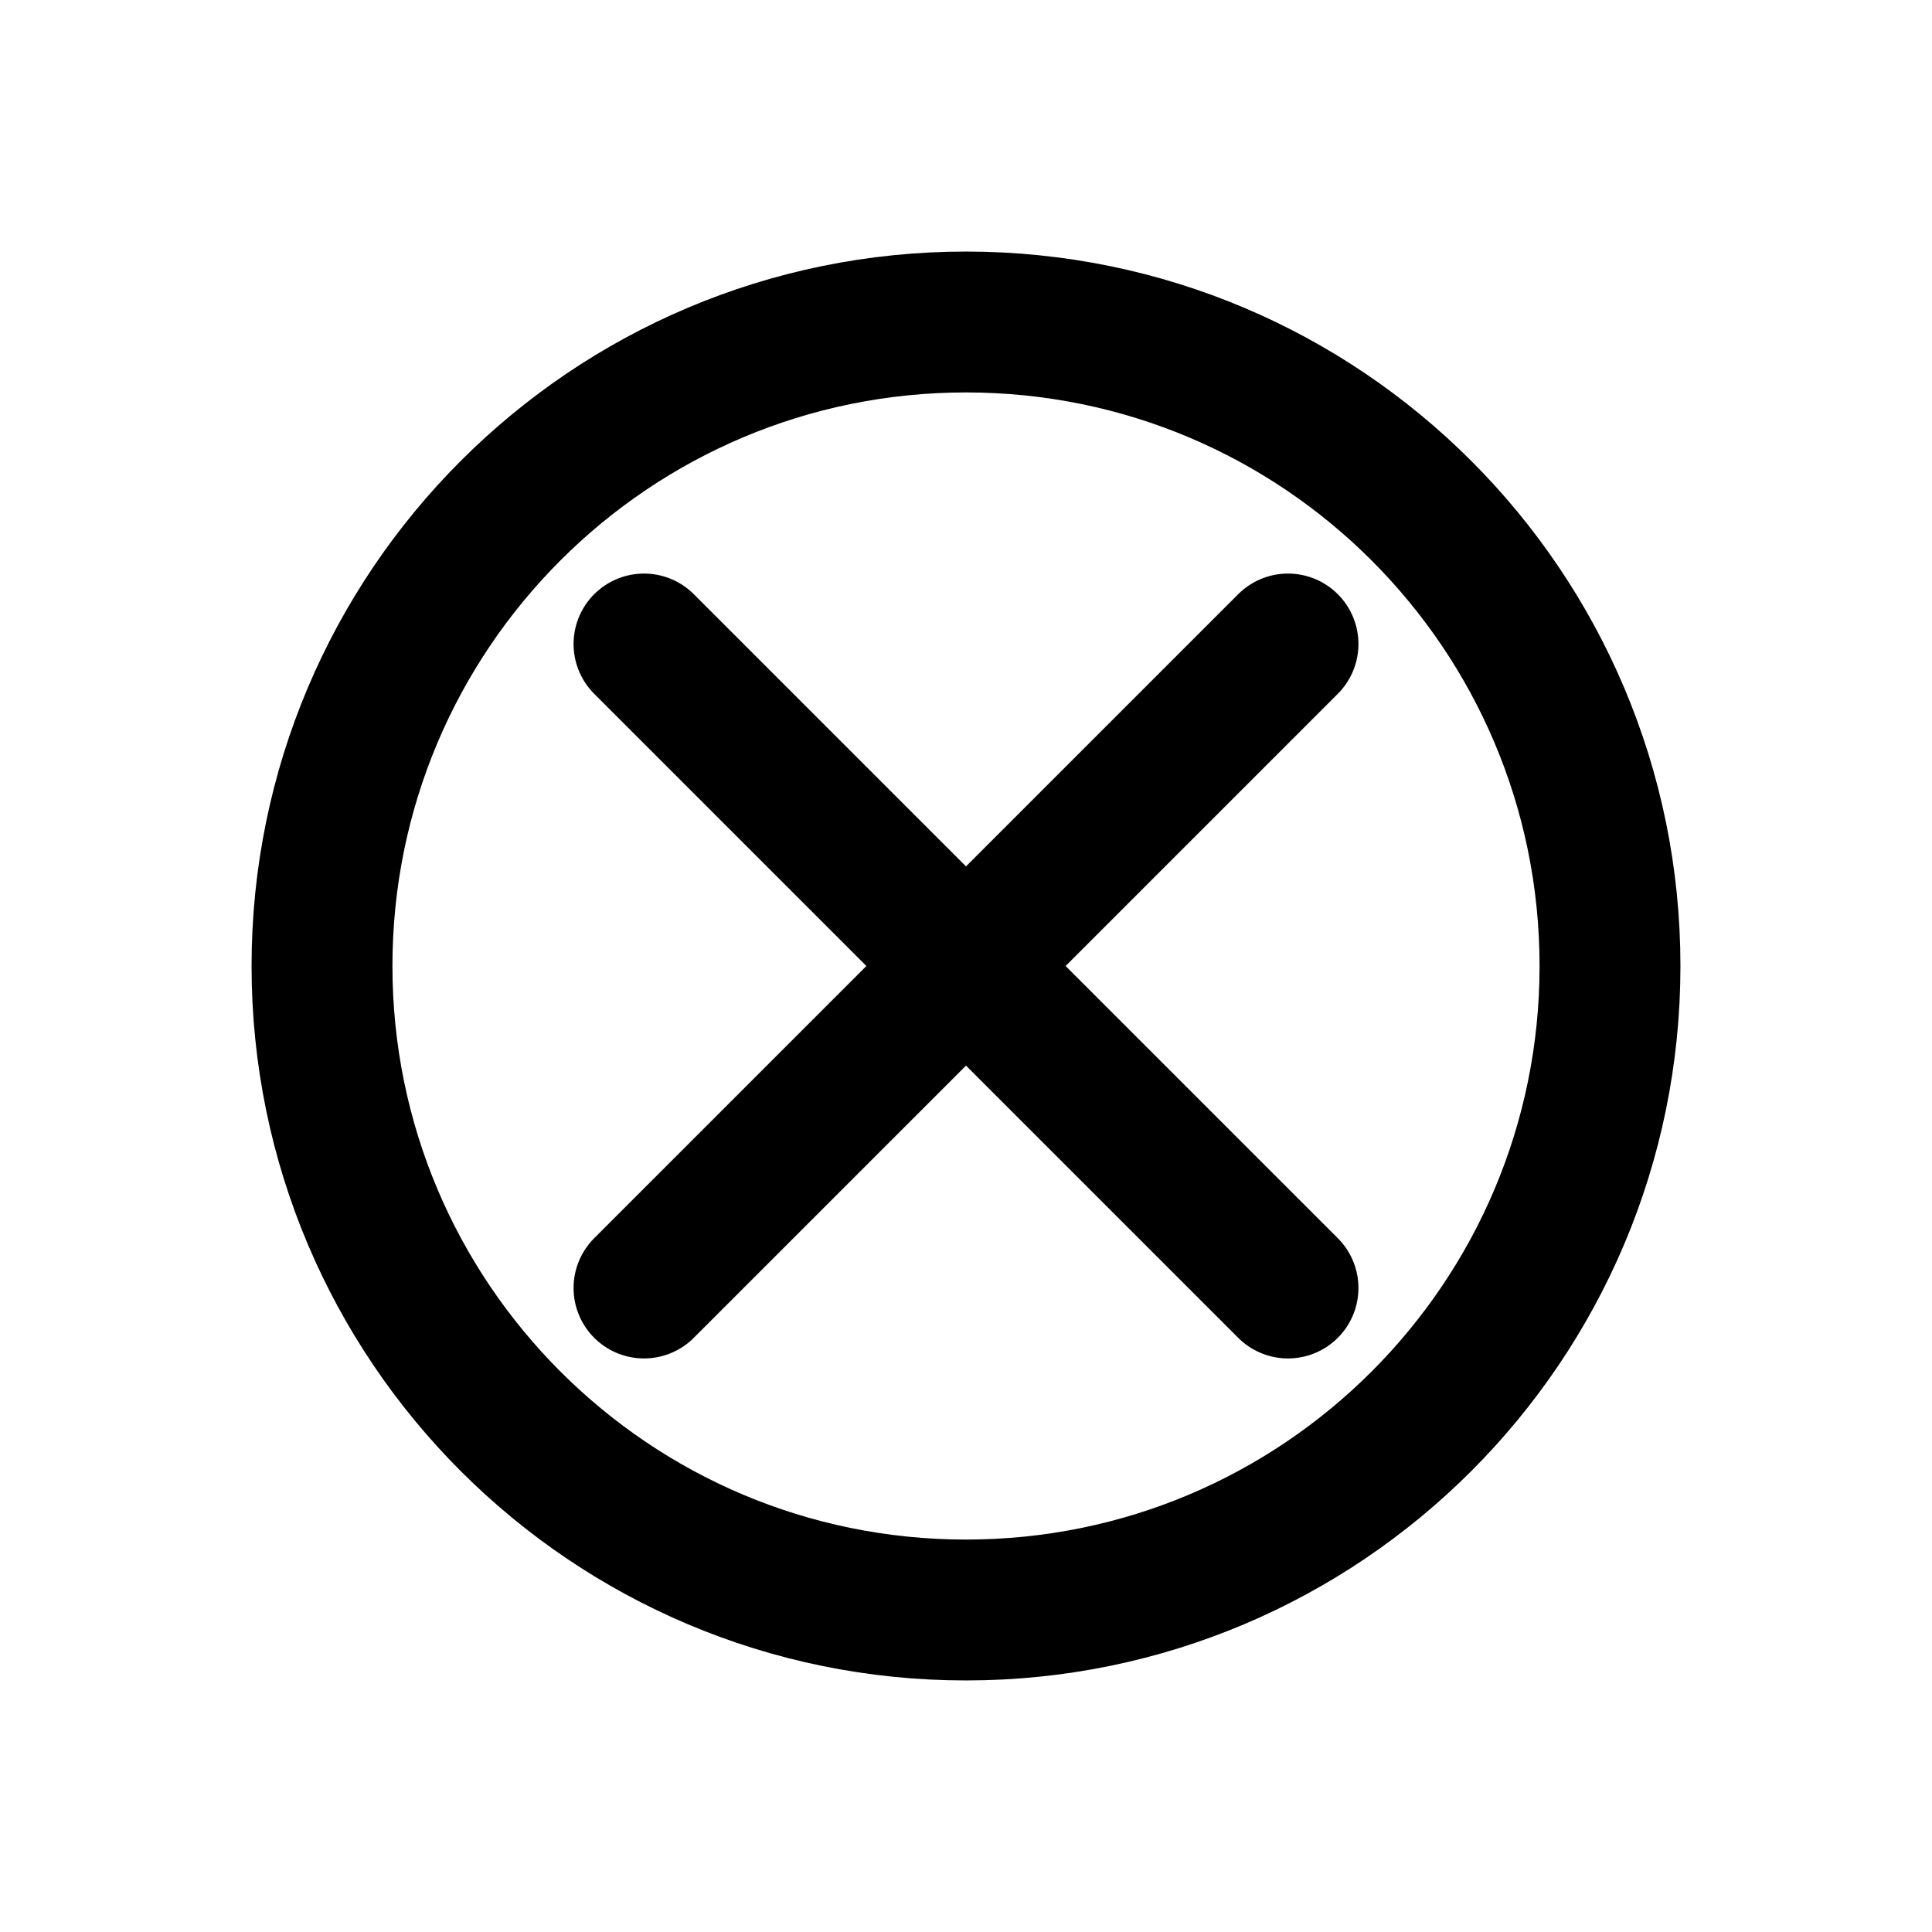
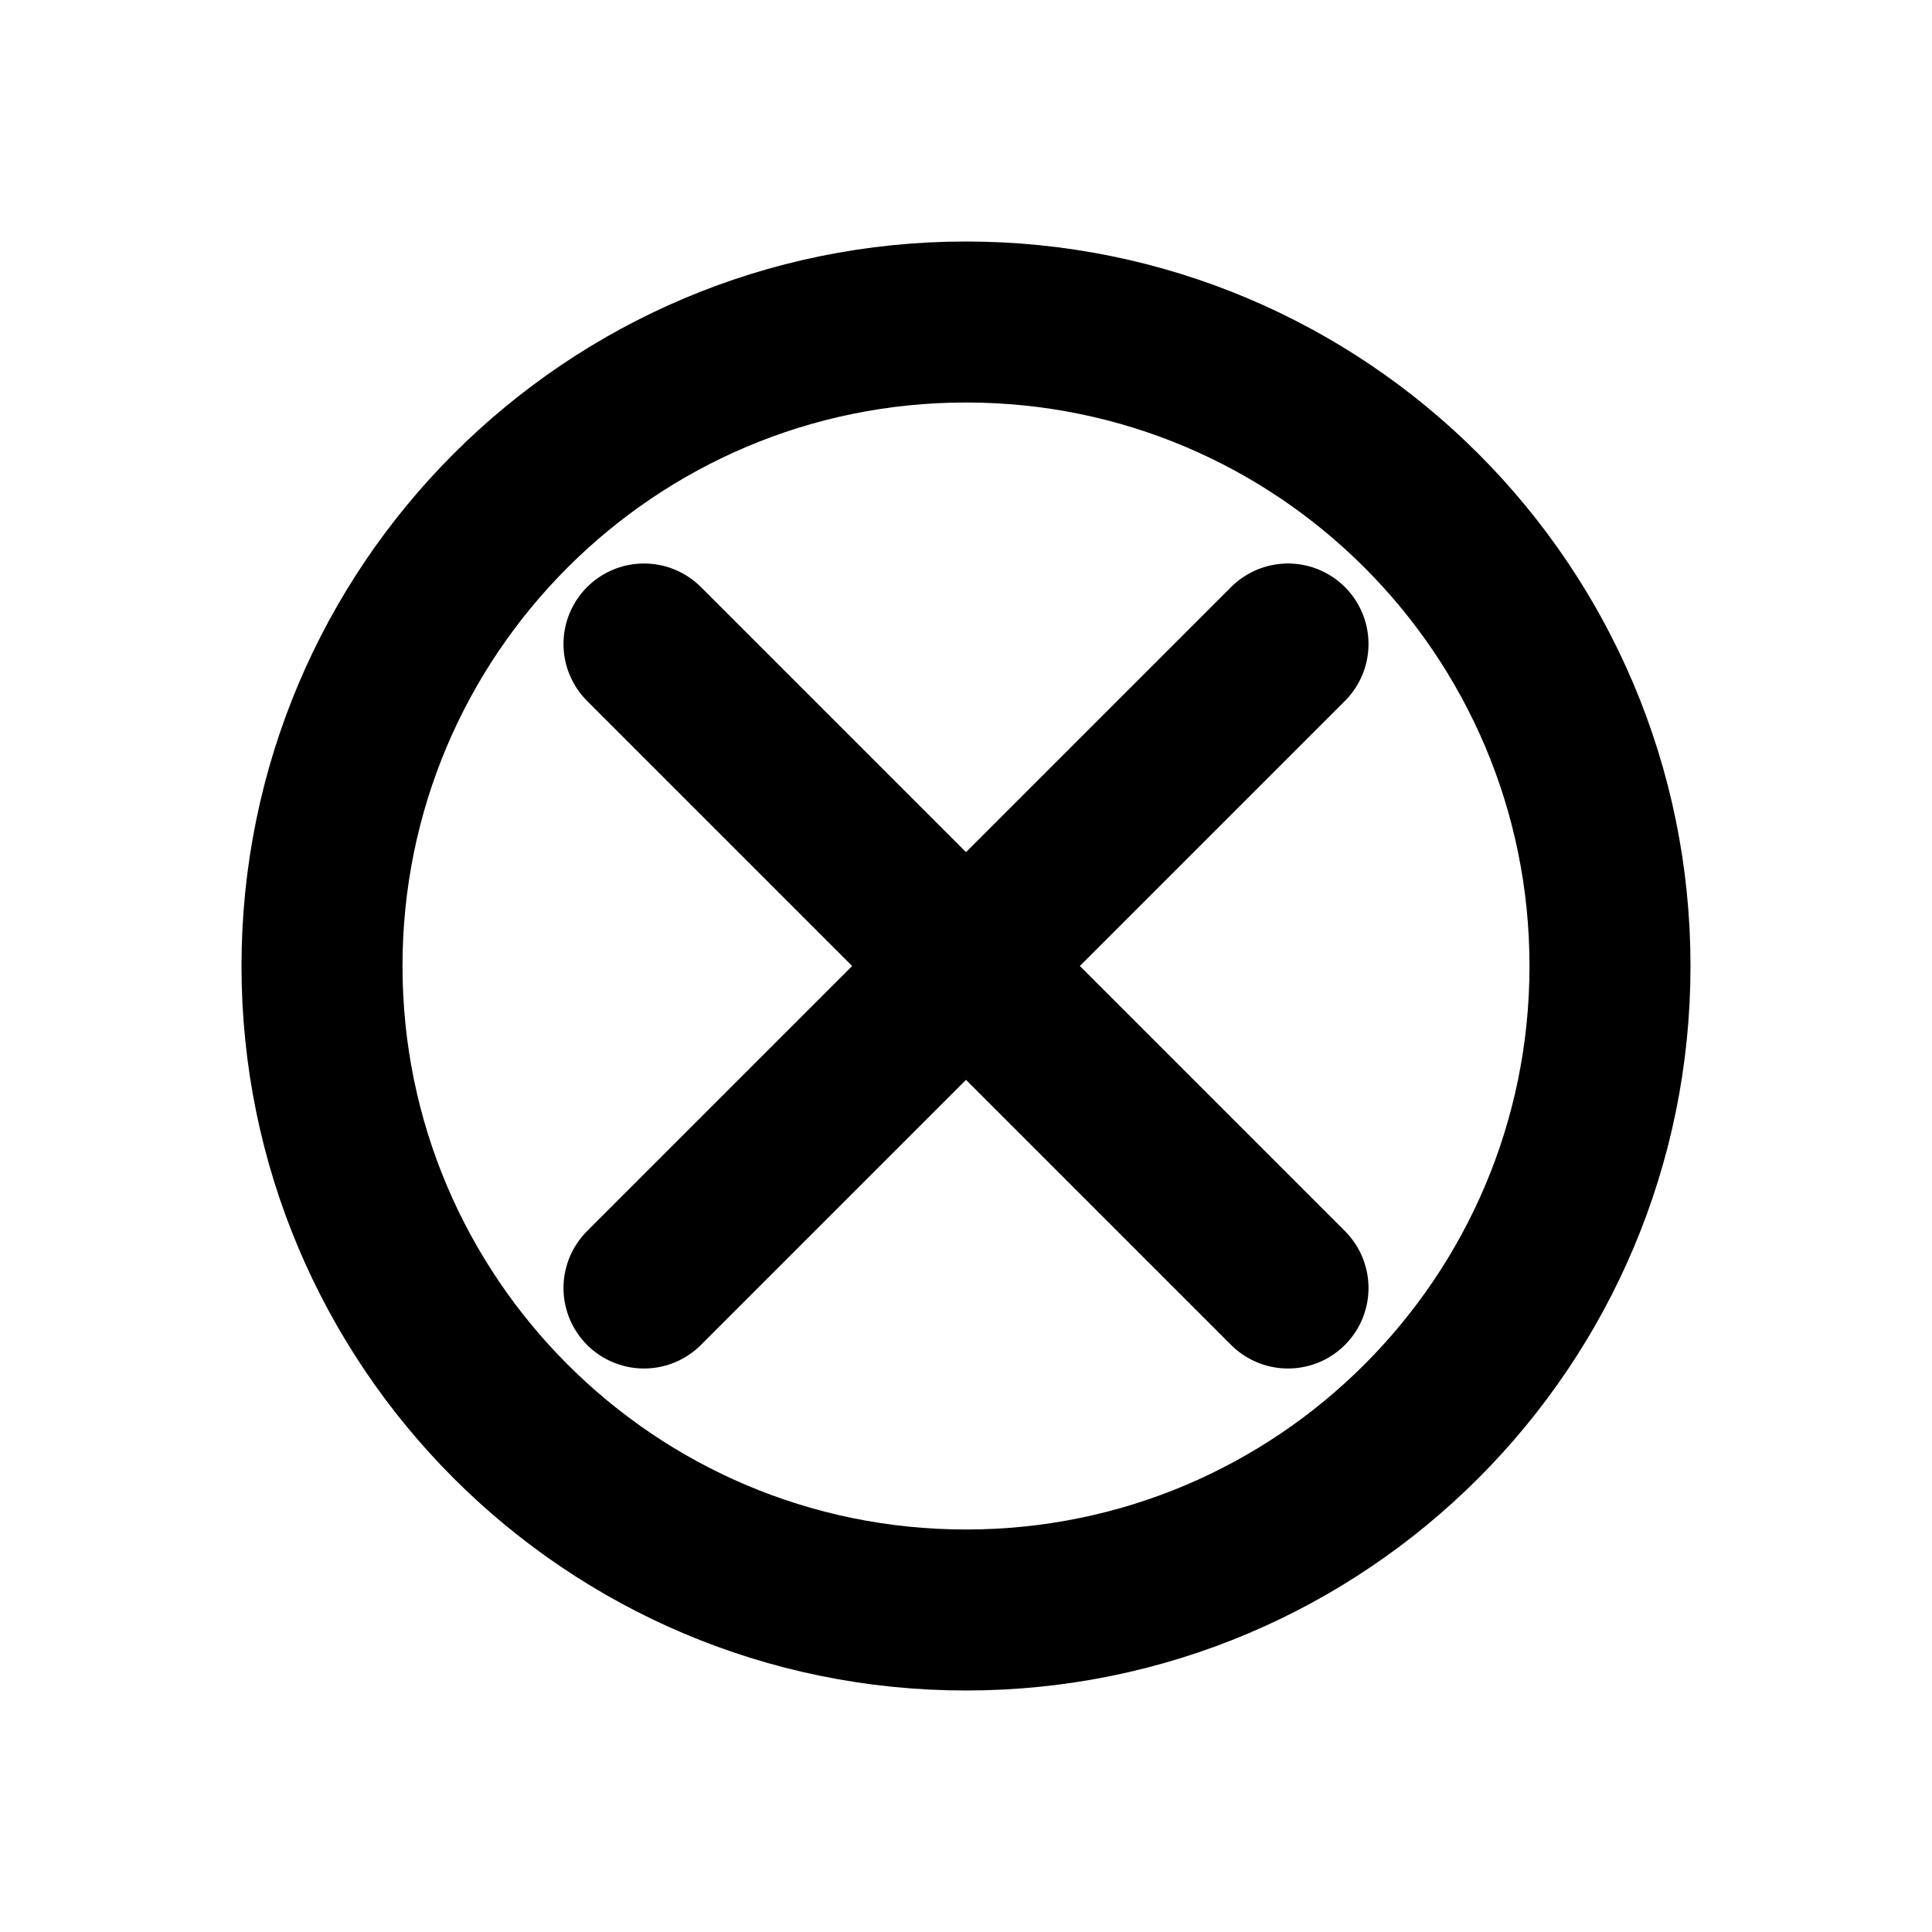
- <svg xmlns="http://www.w3.org/2000/svg" viewBox="0 0 24 24" fill="none" stroke="currentColor" stroke-width="1.75" stroke-linecap="round" stroke-linejoin="round" role="img" aria-labelledby="title">
+ <svg xmlns="http://www.w3.org/2000/svg" viewBox="0 0 24 24" fill="none" stroke="currentColor" stroke-width="2" stroke-linecap="round" stroke-linejoin="round" shape-rendering="geometricPrecision" role="img" aria-labelledby="title">
  <g>
    <circle cx="12" cy="12" r="8" />
    <path d="m8 8 8 8m0-8-8 8" />
  </g>
</svg>
